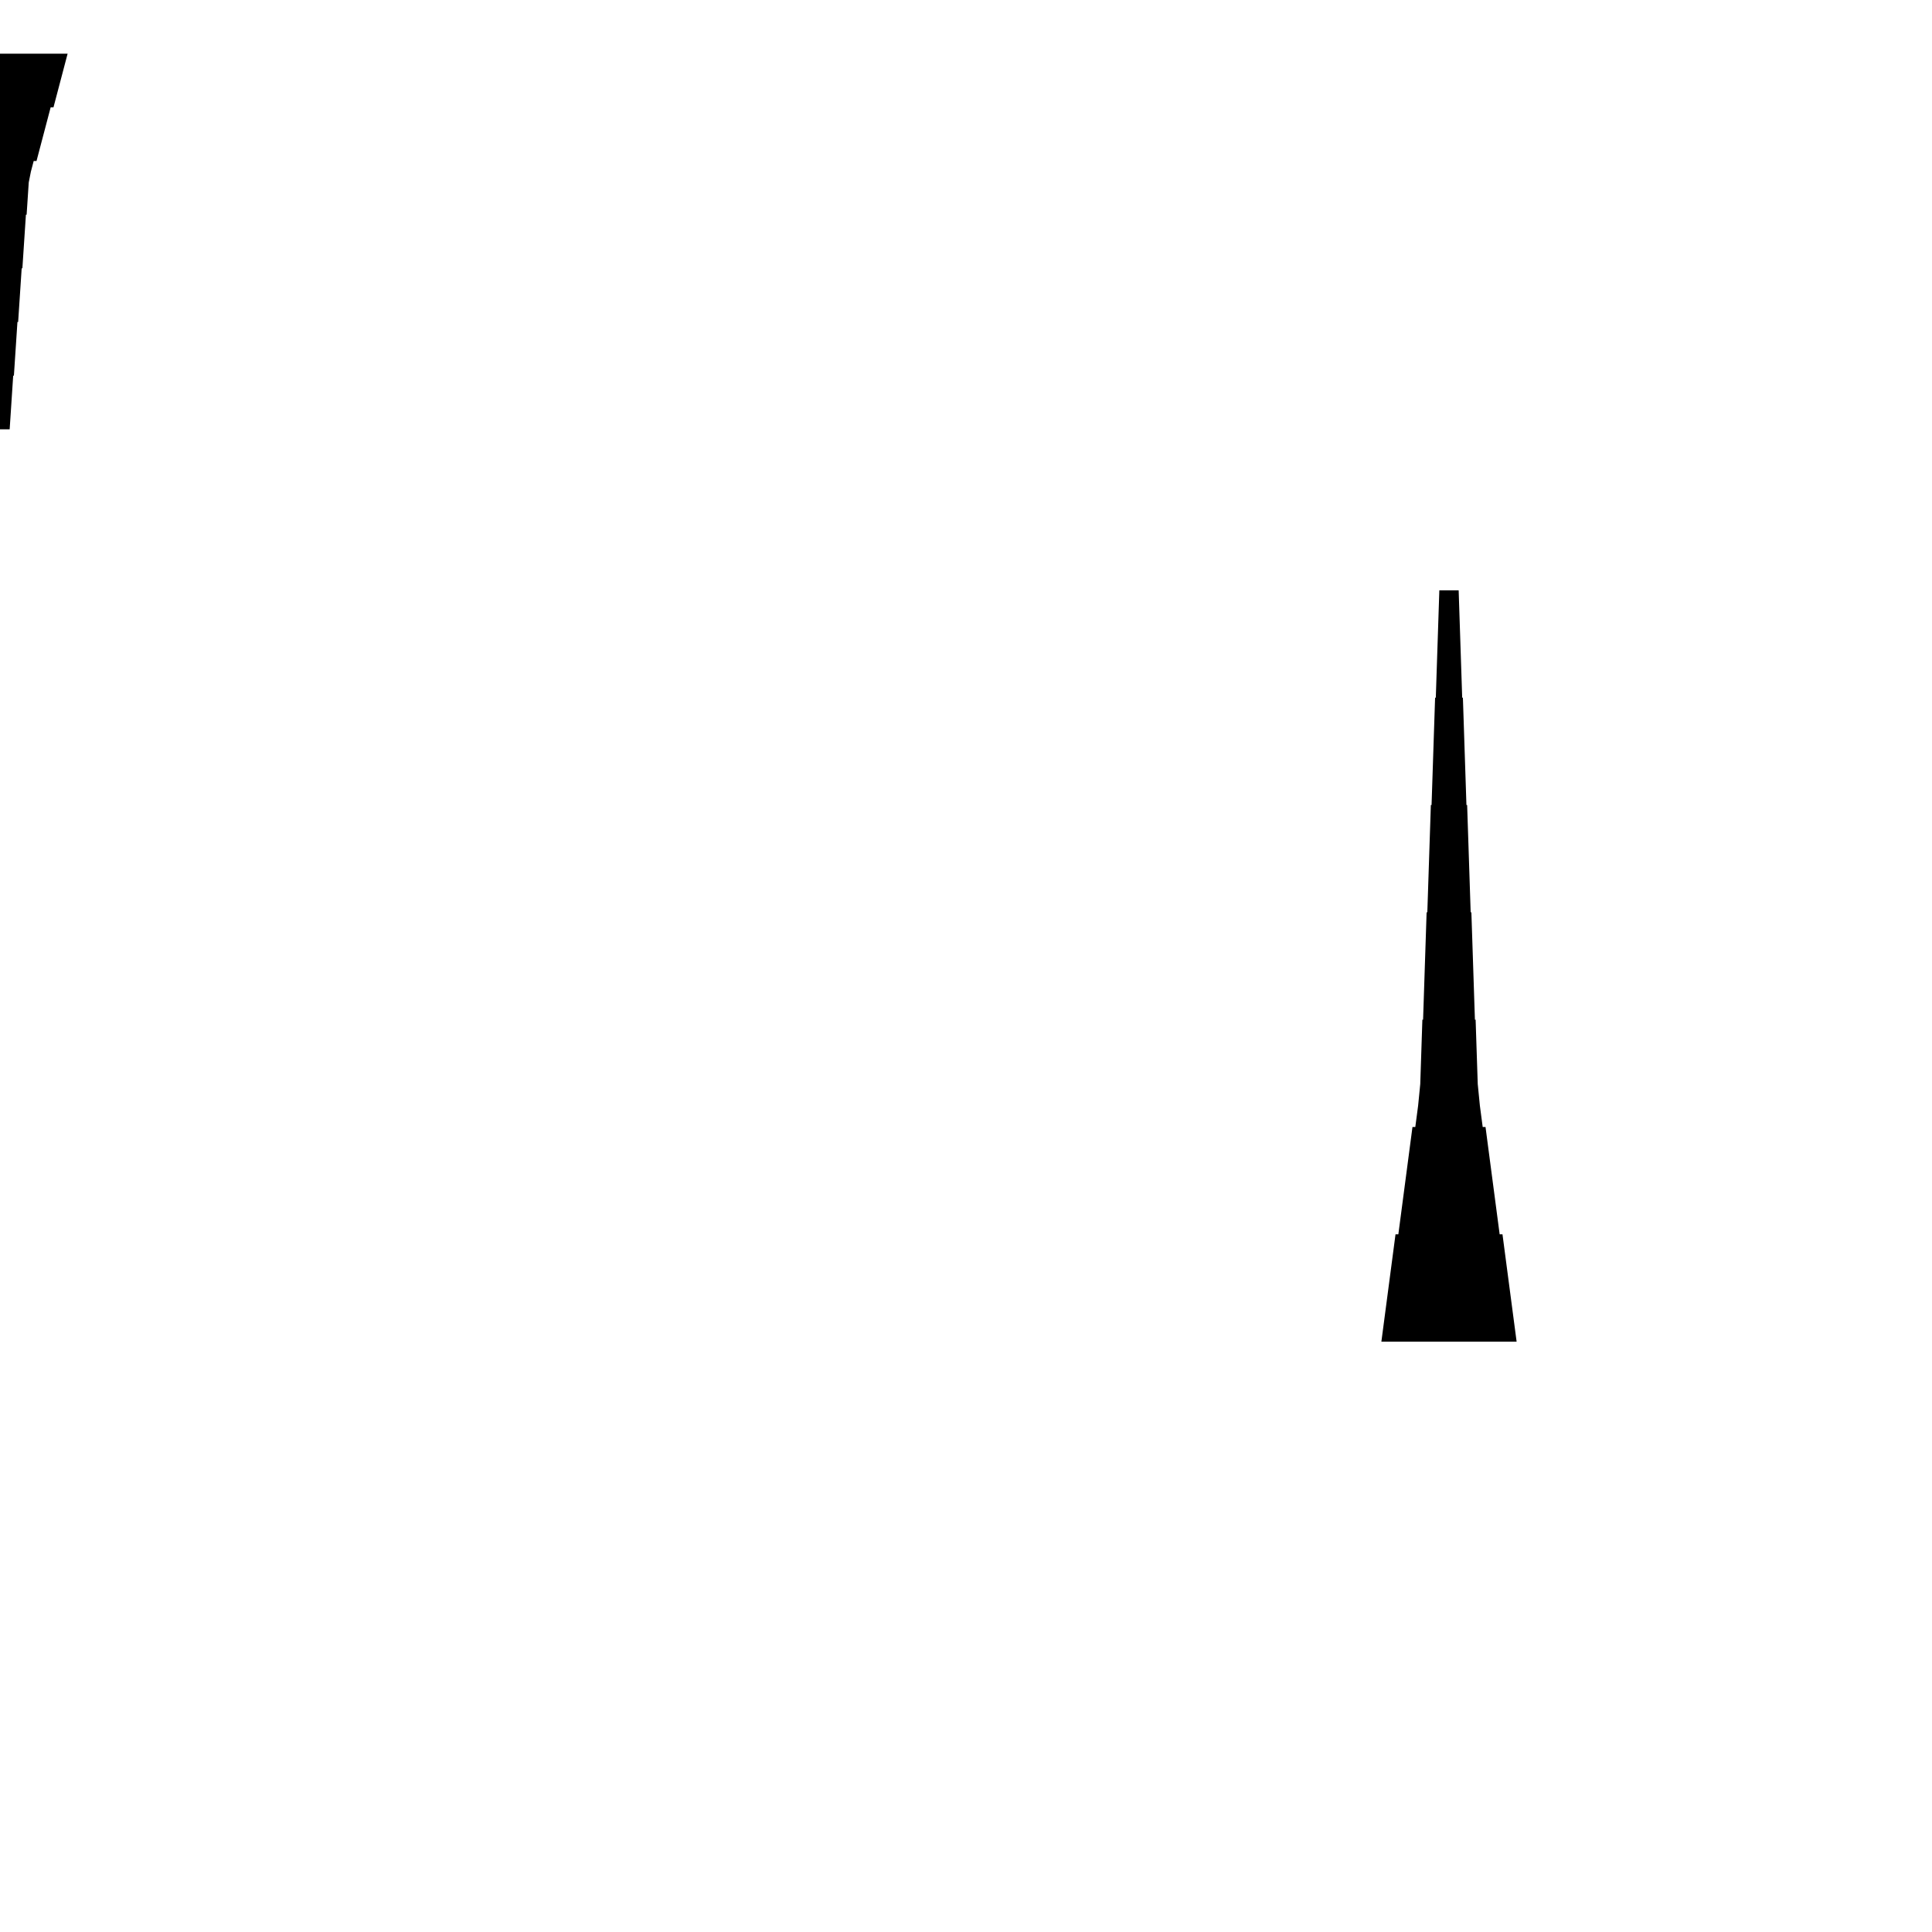
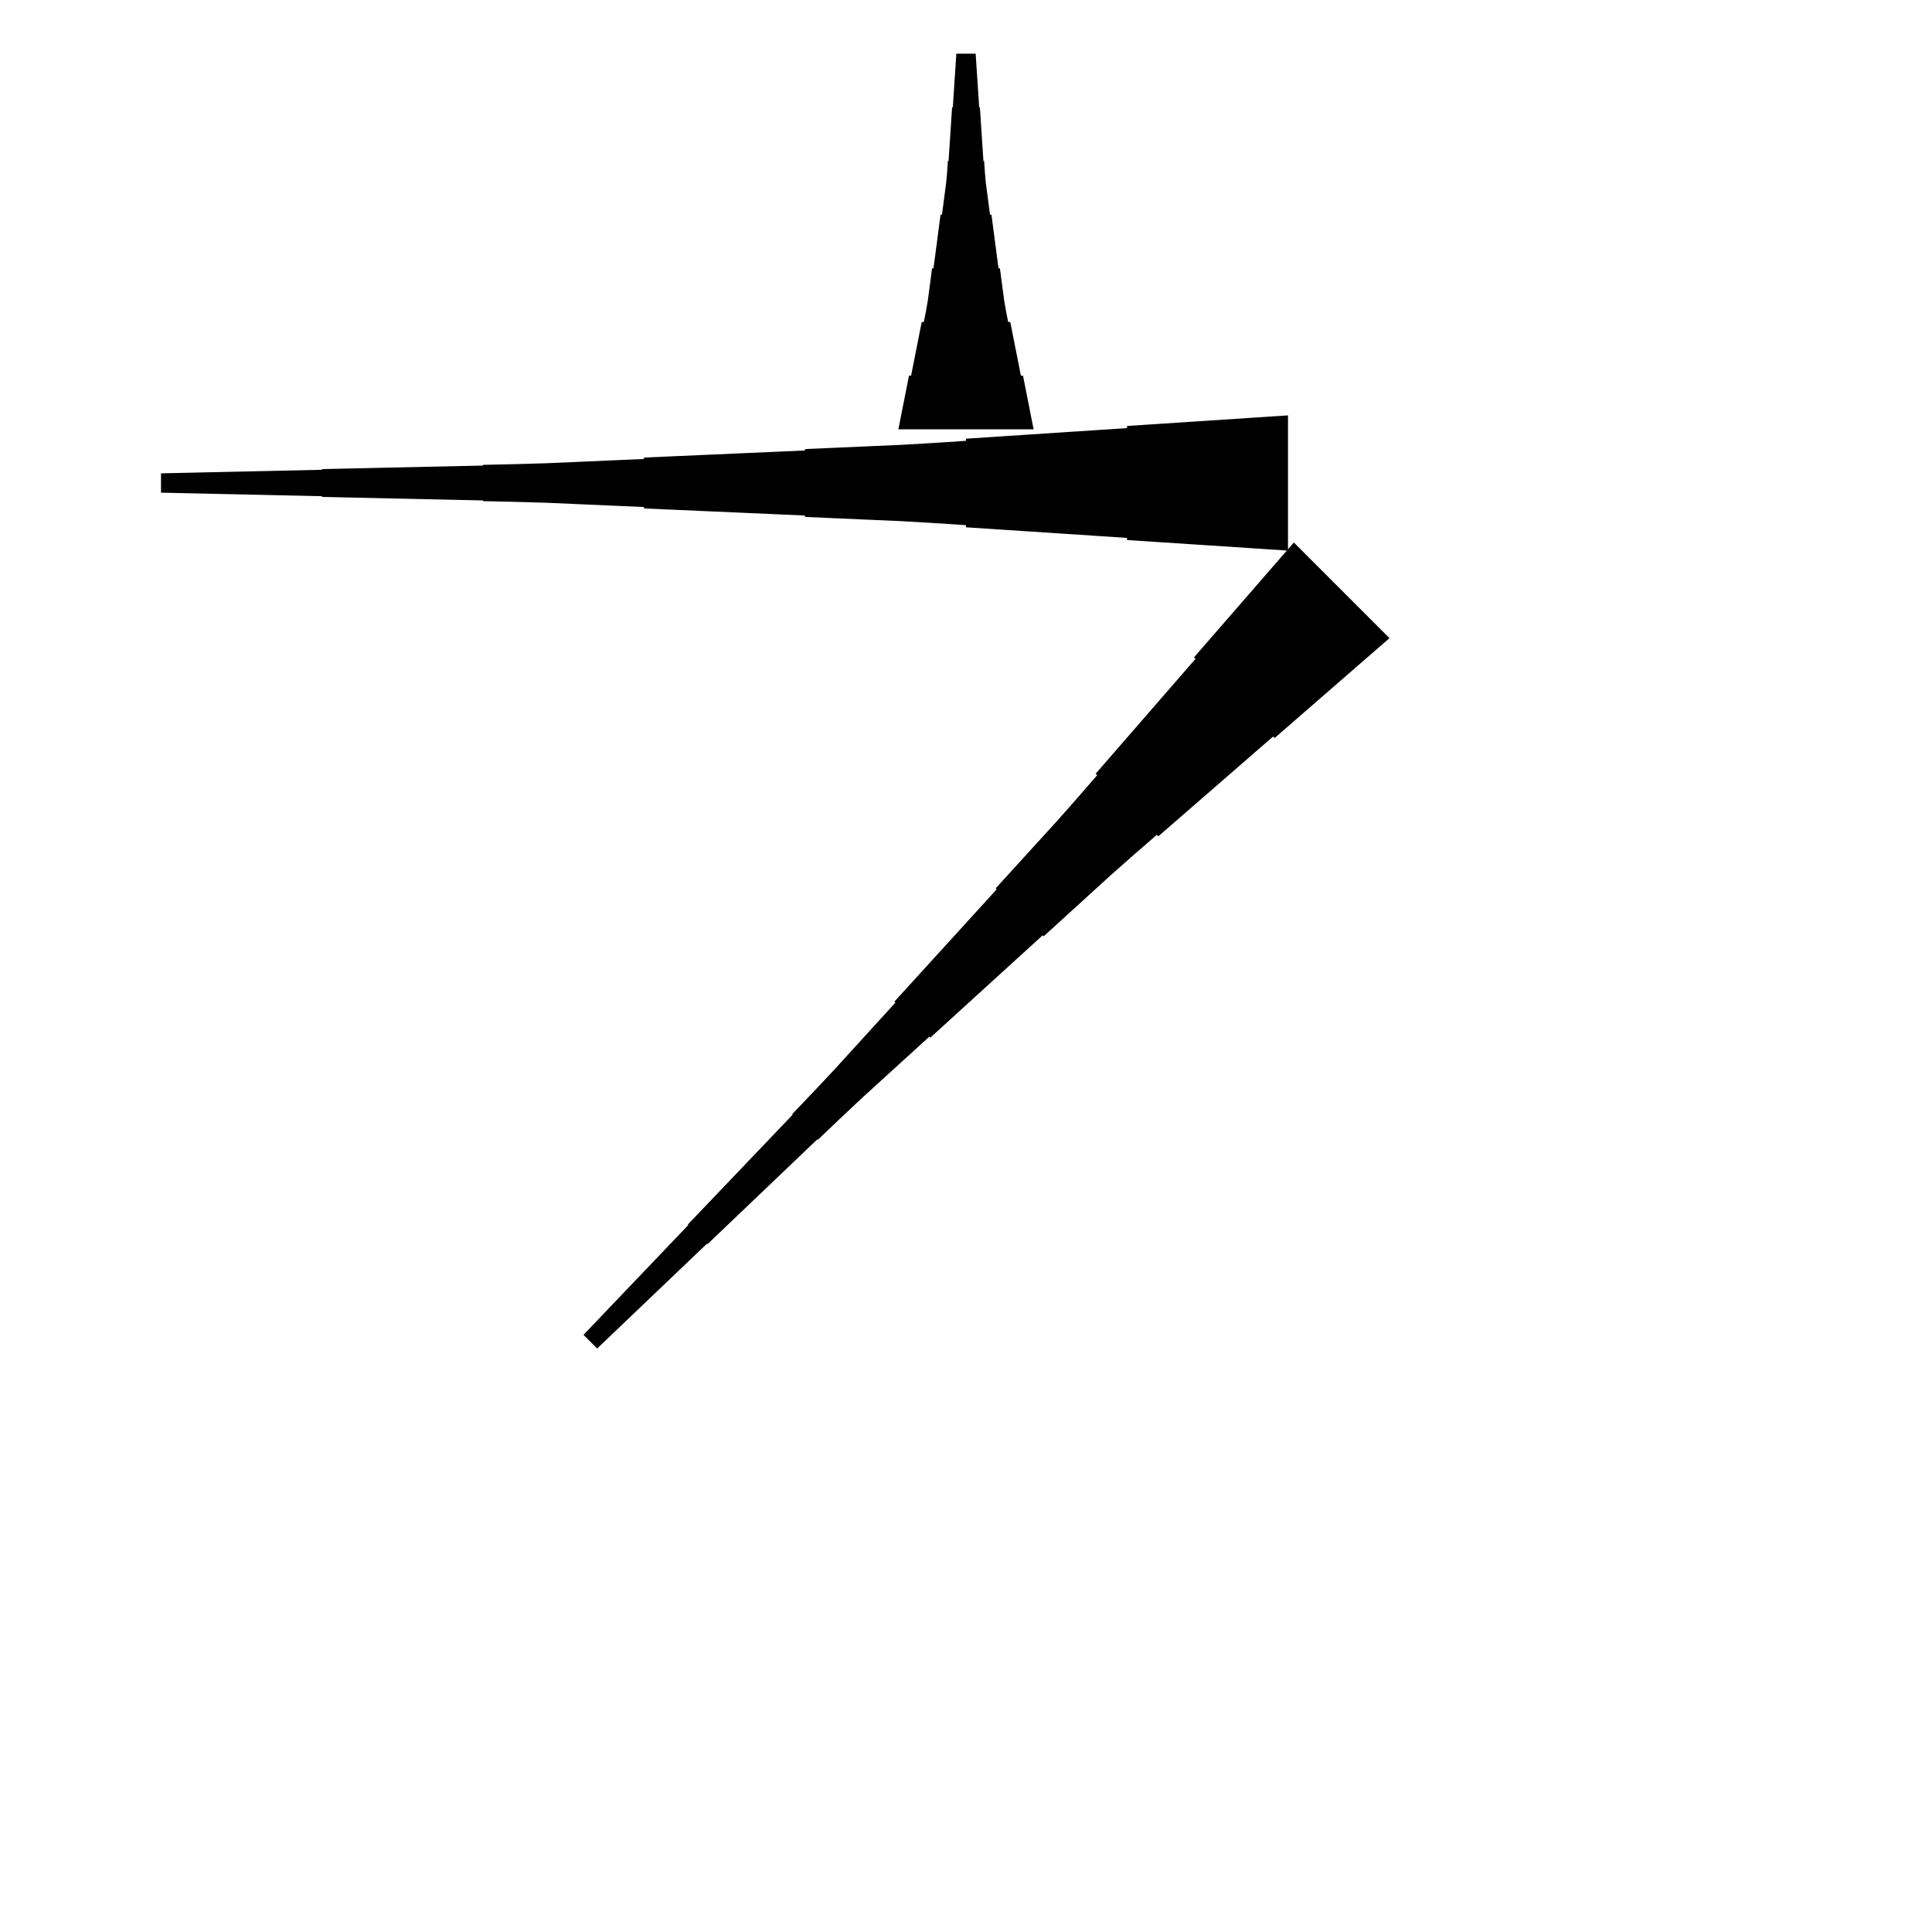
<svg xmlns="http://www.w3.org/2000/svg" version="1.1" width="283.465pt" height="283.465pt" viewBox="0 0 283.465 283.465">
-   <polygon points="9.921 7.874 9.506 9.449 9.092 11.024 8.677 12.598 8.262 14.173 7.847 15.748 7.432 15.748 7.018 17.323 6.603 18.898 6.188 20.472 5.773 22.047 5.358 23.622 4.943 23.622 4.529 25.197 4.217 26.772 4.114 28.346 4.01 29.921 3.906 31.496 3.803 31.496 3.699 33.071 3.595 34.646 3.491 36.221 3.388 37.795 3.284 39.37 3.18 39.37 3.077 40.945 2.973 42.52 2.869 44.094 2.765 45.669 2.662 47.244 2.558 47.244 2.454 48.819 2.351 50.394 2.247 51.968 2.143 53.543 2.04 55.118 1.936 55.118 1.832 56.693 1.728 58.268 1.625 59.843 1.521 61.417 1.417 62.992 -1.417 62.992 -1.521 61.417 -1.625 59.843 -1.728 58.268 -1.832 56.693 -1.936 55.118 -2.04 55.118 -2.143 53.543 -2.247 51.968 -2.351 50.394 -2.454 48.819 -2.558 47.244 -2.662 47.244 -2.765 45.669 -2.869 44.094 -2.973 42.52 -3.077 40.945 -3.18 39.37 -3.284 39.37 -3.388 37.795 -3.491 36.221 -3.595 34.646 -3.699 33.071 -3.803 31.496 -3.906 31.496 -4.01 29.921 -4.114 28.346 -4.217 26.772 -4.529 25.197 -4.943 23.622 -5.358 23.622 -5.773 22.047 -6.188 20.472 -6.603 18.898 -7.018 17.323 -7.432 15.748 -7.847 15.748 -8.262 14.173 -8.677 12.598 -9.092 11.024 -9.506 9.449 -9.921 7.874" fill="rgba(0,0,0,1)" />
-   <polygon points="202.677 196.85 203.092 193.701 203.507 190.551 203.922 187.402 204.337 184.252 204.751 181.102 205.166 181.102 205.581 177.953 205.996 174.803 206.411 171.654 206.825 168.504 207.24 165.354 207.655 165.354 208.07 162.205 208.381 159.055 208.485 155.905 208.588 152.756 208.692 149.606 208.796 149.606 208.9 146.457 209.003 143.307 209.107 140.157 209.211 137.008 209.314 133.858 209.418 133.858 209.522 130.709 209.625 127.559 209.729 124.409 209.833 121.26 209.937 118.11 210.04 118.11 210.144 114.961 210.248 111.811 210.351 108.661 210.455 105.512 210.559 102.362 210.663 102.362 210.766 99.213 210.87 96.063 210.974 92.913 211.077 89.764 211.181 86.614 214.016 86.614 214.119 89.764 214.223 92.913 214.327 96.063 214.431 99.213 214.534 102.362 214.638 102.362 214.742 105.512 214.845 108.661 214.949 111.811 215.053 114.961 215.156 118.11 215.26 118.11 215.364 121.26 215.468 124.409 215.571 127.559 215.675 130.709 215.779 133.858 215.882 133.858 215.986 137.008 216.09 140.157 216.194 143.307 216.297 146.457 216.401 149.606 216.505 149.606 216.608 152.756 216.712 155.905 216.816 159.055 217.127 162.205 217.542 165.354 217.957 165.354 218.371 168.504 218.786 171.654 219.201 174.803 219.616 177.953 220.031 181.102 220.446 181.102 220.86 184.252 221.275 187.402 221.69 190.551 222.105 193.701 222.52 196.85" fill="rgba(0,0,0,1)" />
+   <polygon points="188.976 80.787 184.252 80.476 179.528 80.165 174.803 79.854 170.079 79.543 165.354 79.232 165.354 78.921 160.63 78.61 155.905 78.298 151.181 77.987 146.457 77.676 141.732 77.365 141.732 77.054 137.008 76.743 132.284 76.466 127.559 76.259 122.835 76.052 118.11 75.844 118.11 75.637 113.386 75.429 108.661 75.222 103.937 75.014 99.213 74.807 94.488 74.6 94.488 74.392 89.764 74.185 85.039 73.977 80.315 73.77 75.591 73.632 70.866 73.528 70.866 73.424 66.142 73.32 61.417 73.217 56.693 73.113 51.968 73.009 47.244 72.906 47.244 72.802 42.52 72.698 37.795 72.595 33.071 72.491 28.346 72.387 23.622 72.284 23.622 69.449 28.346 69.345 33.071 69.241 37.795 69.138 42.52 69.034 47.244 68.93 47.244 68.827 51.968 68.723 56.693 68.619 61.417 68.516 66.142 68.412 70.866 68.308 70.866 68.204 75.591 68.101 80.315 67.962 85.039 67.755 89.764 67.547 94.488 67.34 94.488 67.133 99.213 66.925 103.937 66.718 108.661 66.51 113.386 66.303 118.11 66.096 118.11 65.888 122.835 65.681 127.559 65.473 132.284 65.266 137.008 64.989 141.732 64.678 141.732 64.367 146.457 64.056 151.181 63.745 155.905 63.434 160.63 63.123 165.354 62.812 165.354 62.501 170.079 62.189 174.803 61.878 179.528 61.567 184.252 61.256 188.976 60.945" fill="rgba(0,0,0,1)" />
+   <polygon points="203.866 93.63 200.496 96.559 197.127 99.489 193.757 102.418 190.387 105.348 187.018 108.278 186.798 108.058 183.428 110.987 180.059 113.917 176.689 116.847 173.319 119.776 169.95 122.706 169.73 122.486 166.36 125.415 163.015 128.369 159.719 131.372 156.423 134.375 153.126 137.378 152.98 137.232 149.683 140.234 146.387 143.237 143.091 146.24 139.794 149.243 136.498 152.246 136.351 152.1 133.055 155.102 129.759 158.106 126.463 161.108 123.215 164.16 119.992 167.237 119.919 167.163 116.696 170.239 113.473 173.316 110.25 176.392 107.027 179.468 103.804 182.545 103.731 182.471 100.508 185.548 97.285 188.624 94.062 191.7 90.839 194.776 87.616 197.853 85.612 195.848 88.688 192.625 91.764 189.402 94.841 186.179 97.917 182.956 100.993 179.733 100.92 179.66 103.996 176.437 107.073 173.214 110.149 169.991 113.225 166.768 116.301 163.546 116.228 163.472 119.304 160.249 122.356 157.002 125.359 153.706 128.362 150.409 131.365 147.113 131.218 146.966 134.221 143.67 137.224 140.374 140.227 137.078 143.23 133.781 146.233 130.485 146.086 130.338 149.089 127.042 152.092 123.746 155.095 120.45 158.049 117.104 160.979 113.735 160.759 113.515 163.689 110.145 166.618 106.776 169.548 103.406 172.477 100.036 175.407 96.667 175.187 96.447 178.117 93.077 181.046 89.708 183.976 86.338 186.905 82.968 189.835 79.599" fill="rgba(0,0,0,1)" />
+   <polygon points="131.811 62.992 132.122 61.417 132.433 59.843 132.744 58.268 133.055 56.693 133.367 55.118 133.678 55.118 133.989 53.543 134.3 51.968 134.611 50.394 134.922 48.819 135.233 47.244 135.544 47.244 135.856 45.669 136.132 44.094 136.339 42.52 136.547 40.945 136.754 39.37 136.962 39.37 137.169 37.795 137.377 36.221 137.584 34.646 137.791 33.071 137.999 31.496 138.206 31.496 138.414 29.921 138.621 28.346 138.828 26.772 138.967 25.197 139.071 23.622 139.174 23.622 139.278 22.047 139.382 20.472 139.485 18.898 139.589 17.323 139.693 15.748 139.796 15.748 139.9 14.173 140.004 12.598 140.107 11.024 140.211 9.449 140.315 7.874 143.15 7.874 143.253 9.449 143.357 11.024 143.461 12.598 143.564 14.173 143.668 15.748 143.772 15.748 143.876 17.323 143.979 18.898 144.083 20.472 144.187 22.047 144.29 23.622 144.394 23.622 144.498 25.197 144.636 26.772 144.844 28.346 145.051 29.921 145.258 31.496 145.466 31.496 145.673 33.071 145.881 34.646 146.088 36.221 146.295 37.795 146.503 39.37 146.71 39.37 146.918 40.945 147.125 42.52 147.332 44.094 147.609 45.669 147.92 47.244 148.231 47.244 148.542 48.819 148.853 50.394 149.165 51.968 149.476 53.543 149.787 55.118 150.098 55.118 150.409 56.693 150.72 58.268 151.031 59.843 151.342 61.417 151.654 62.992" fill="rgba(0,0,0,1)" />
</svg>
